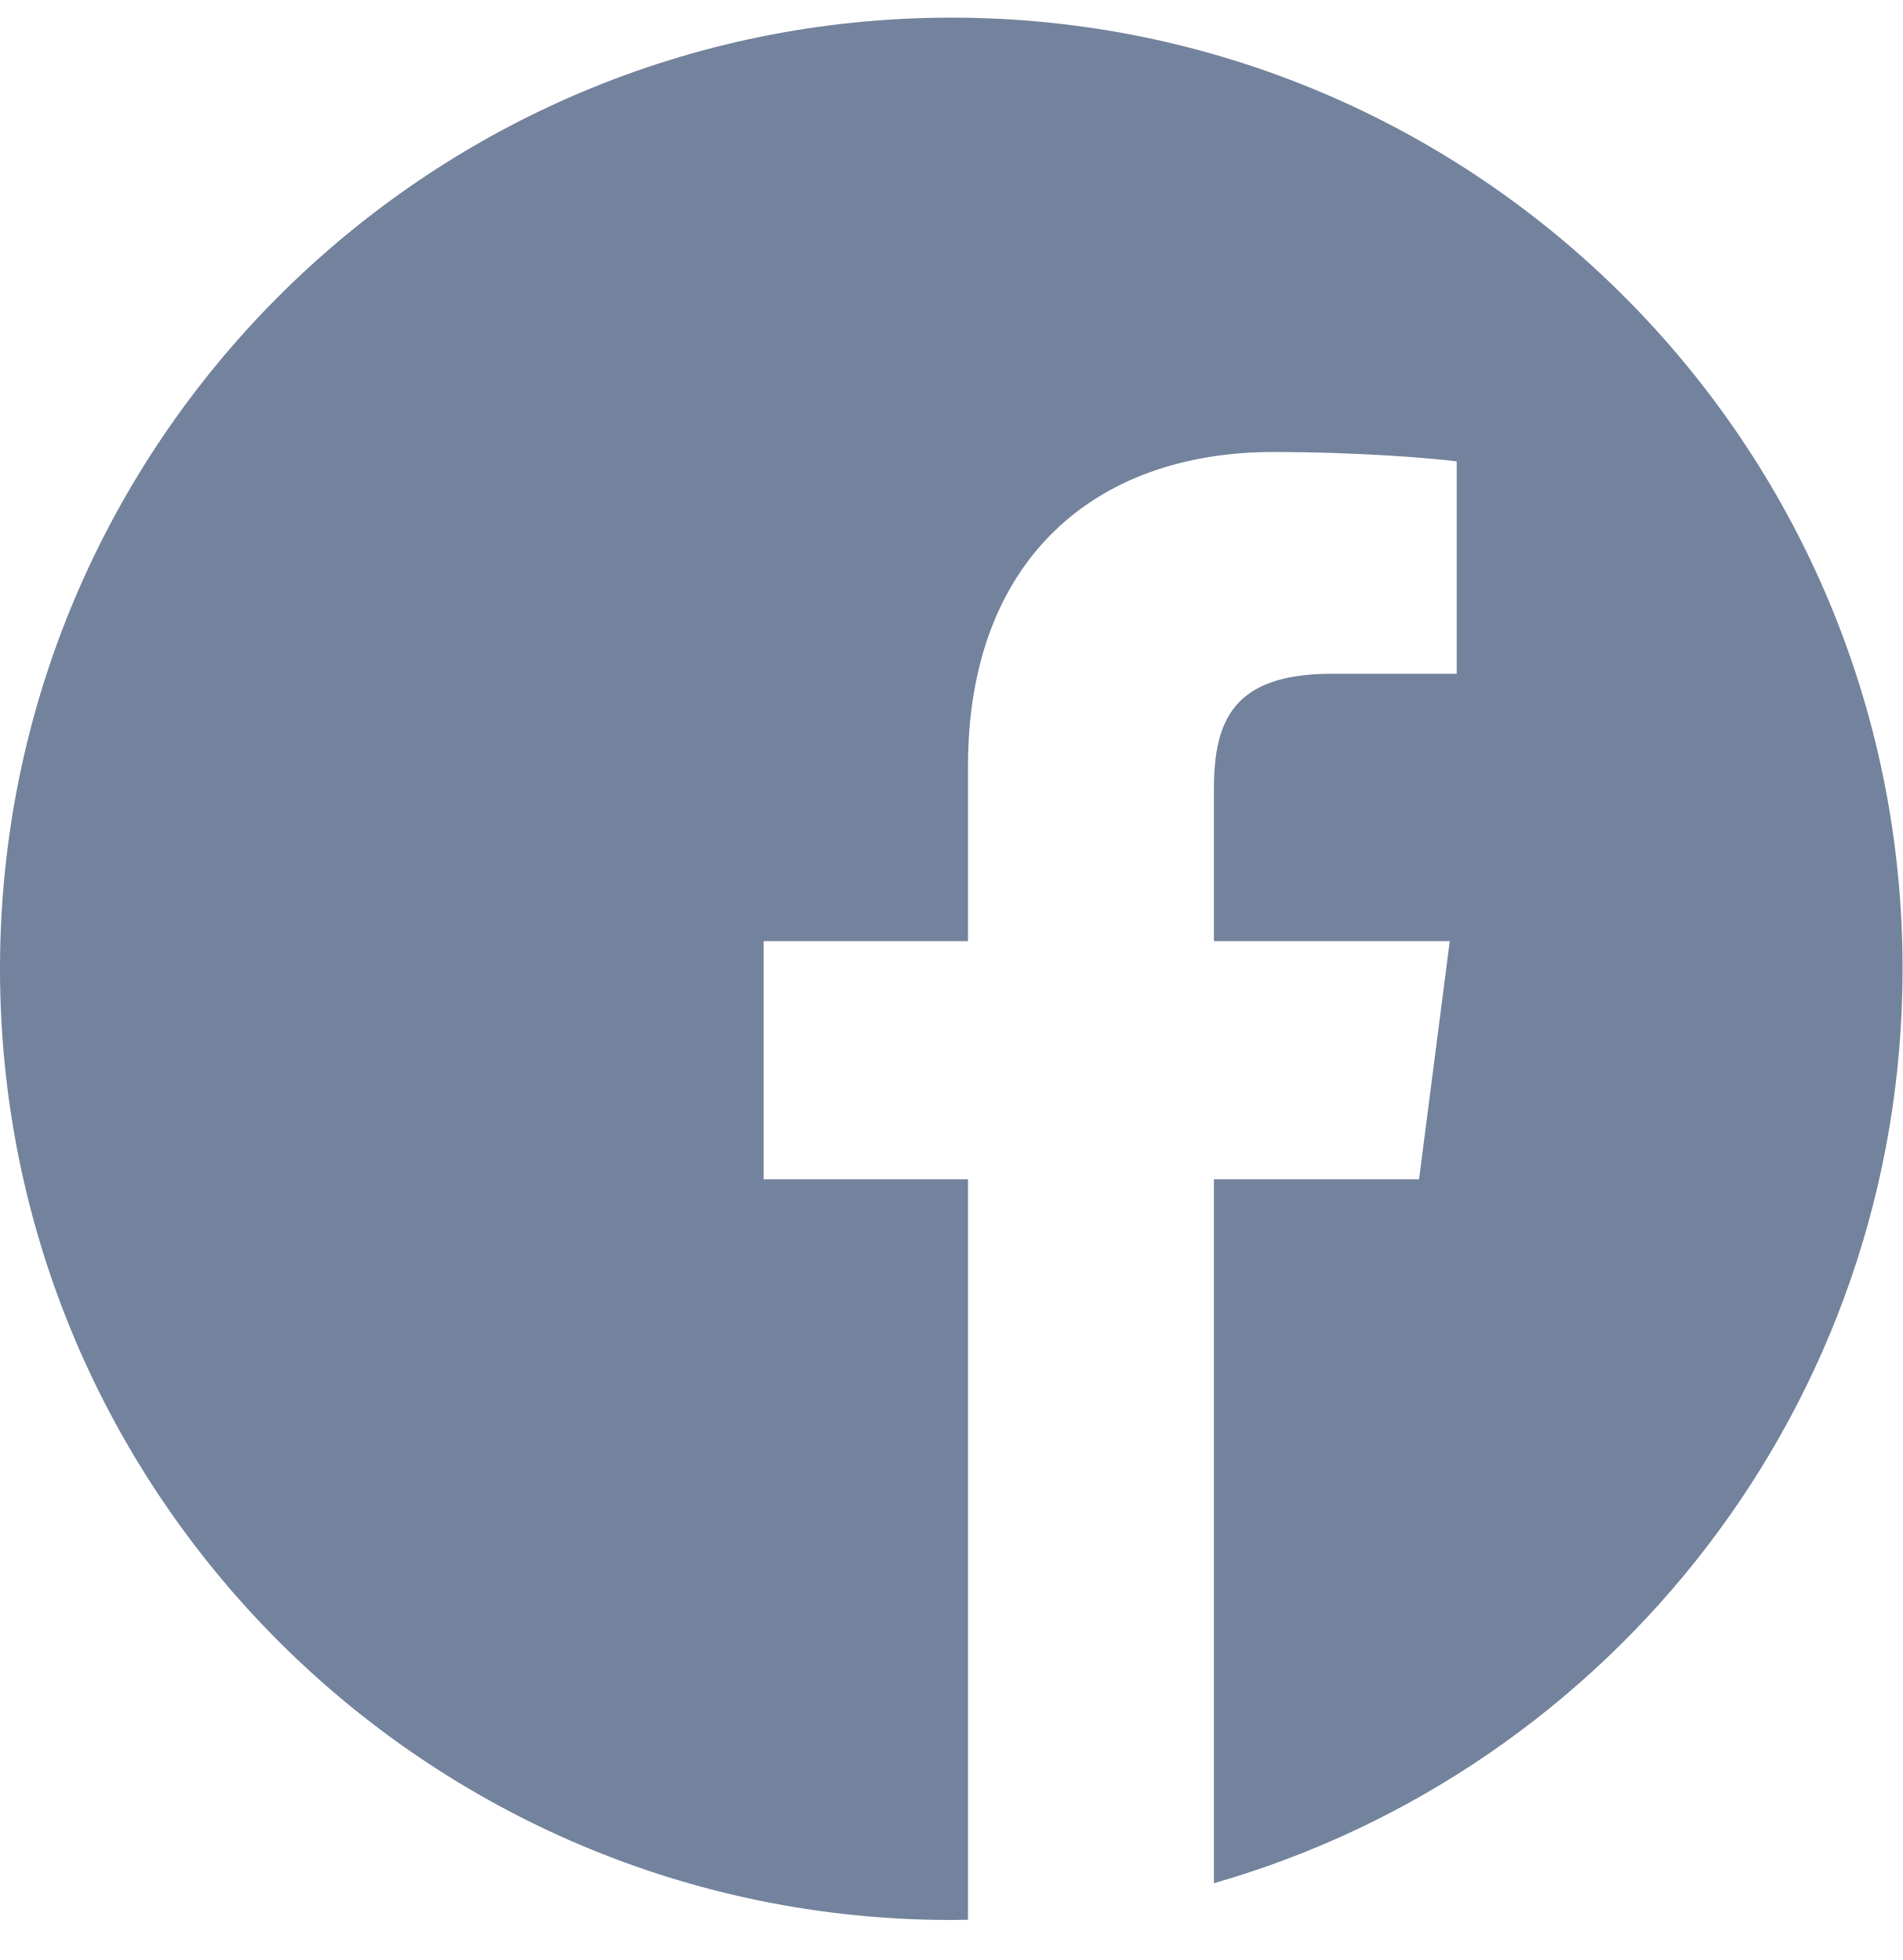
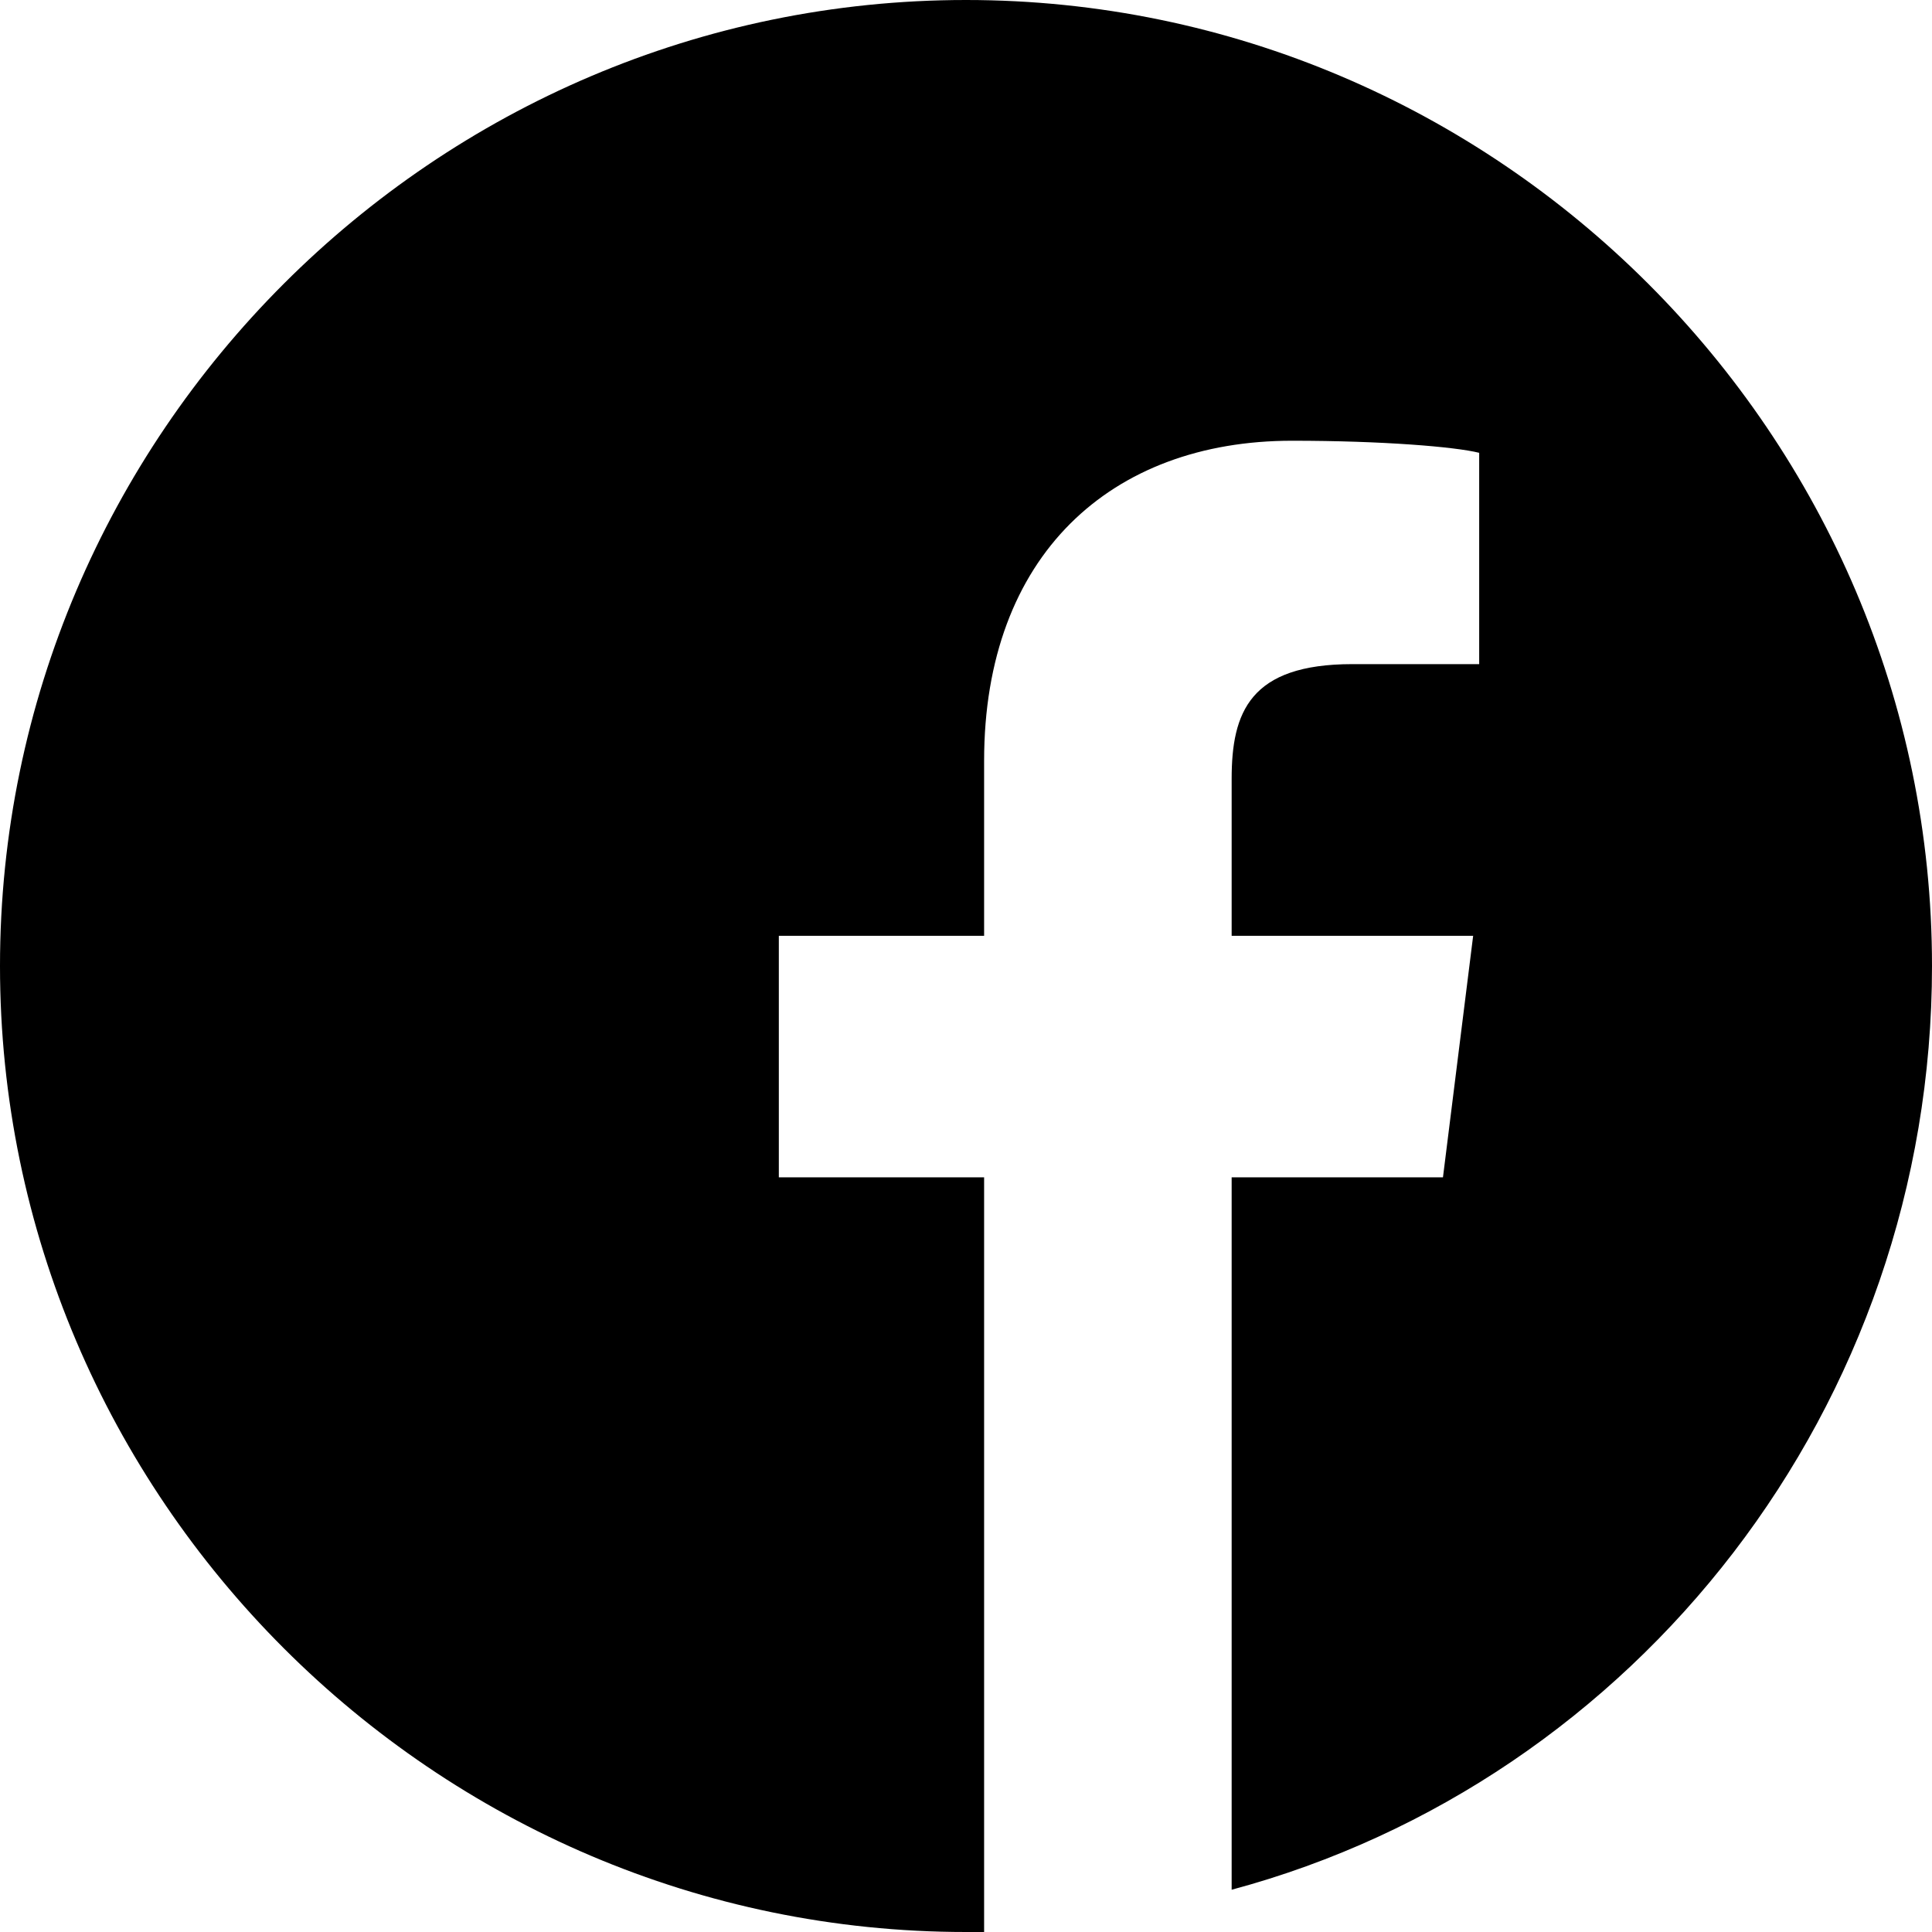
- <svg xmlns="http://www.w3.org/2000/svg" width="33" height="34" viewBox="0 0 33 34" fill="none">
-   <path d="M33 16.806C33 7.694 25.611 0.306 16.5 0.306C7.389 0.306 0 7.694 0 16.806C0 25.917 7.389 33.306 16.5 33.306C16.597 33.306 16.693 33.304 16.79 33.302V20.457H13.245V16.326H16.79V13.286C16.79 9.76 18.942 7.841 22.087 7.841C23.594 7.841 24.888 7.953 25.266 8.004V11.688H23.097C21.386 11.688 21.055 12.502 21.055 13.695V16.326H25.146L24.613 20.457H21.055V32.668C27.951 30.691 33 24.337 33 16.806Z" fill="#73839D" />
+ <svg xmlns="http://www.w3.org/2000/svg" version="1.1" id="Layer_1" x="0px" y="0px" viewBox="0 0 32 32" style="enable-background:new 0 0 32 32;" xml:space="preserve">
+   <path d="M32,16c0-8.8-7.2-16-16-16S0,7.2,0,16c0,8.8,7.2,16,16,16c0.1,0,0.2,0,0.3,0V19.5h-3.4v-4h3.4v-2.9c0-3.4,2.1-5.3,5.1-5.3  c1.5,0,2.7,0.1,3.1,0.2V11h-2.1c-1.7,0-2,0.8-2,1.9v2.6h4l-0.5,4h-3.5v11.8C27.1,29.5,32,23.3,32,16z" />
</svg>
